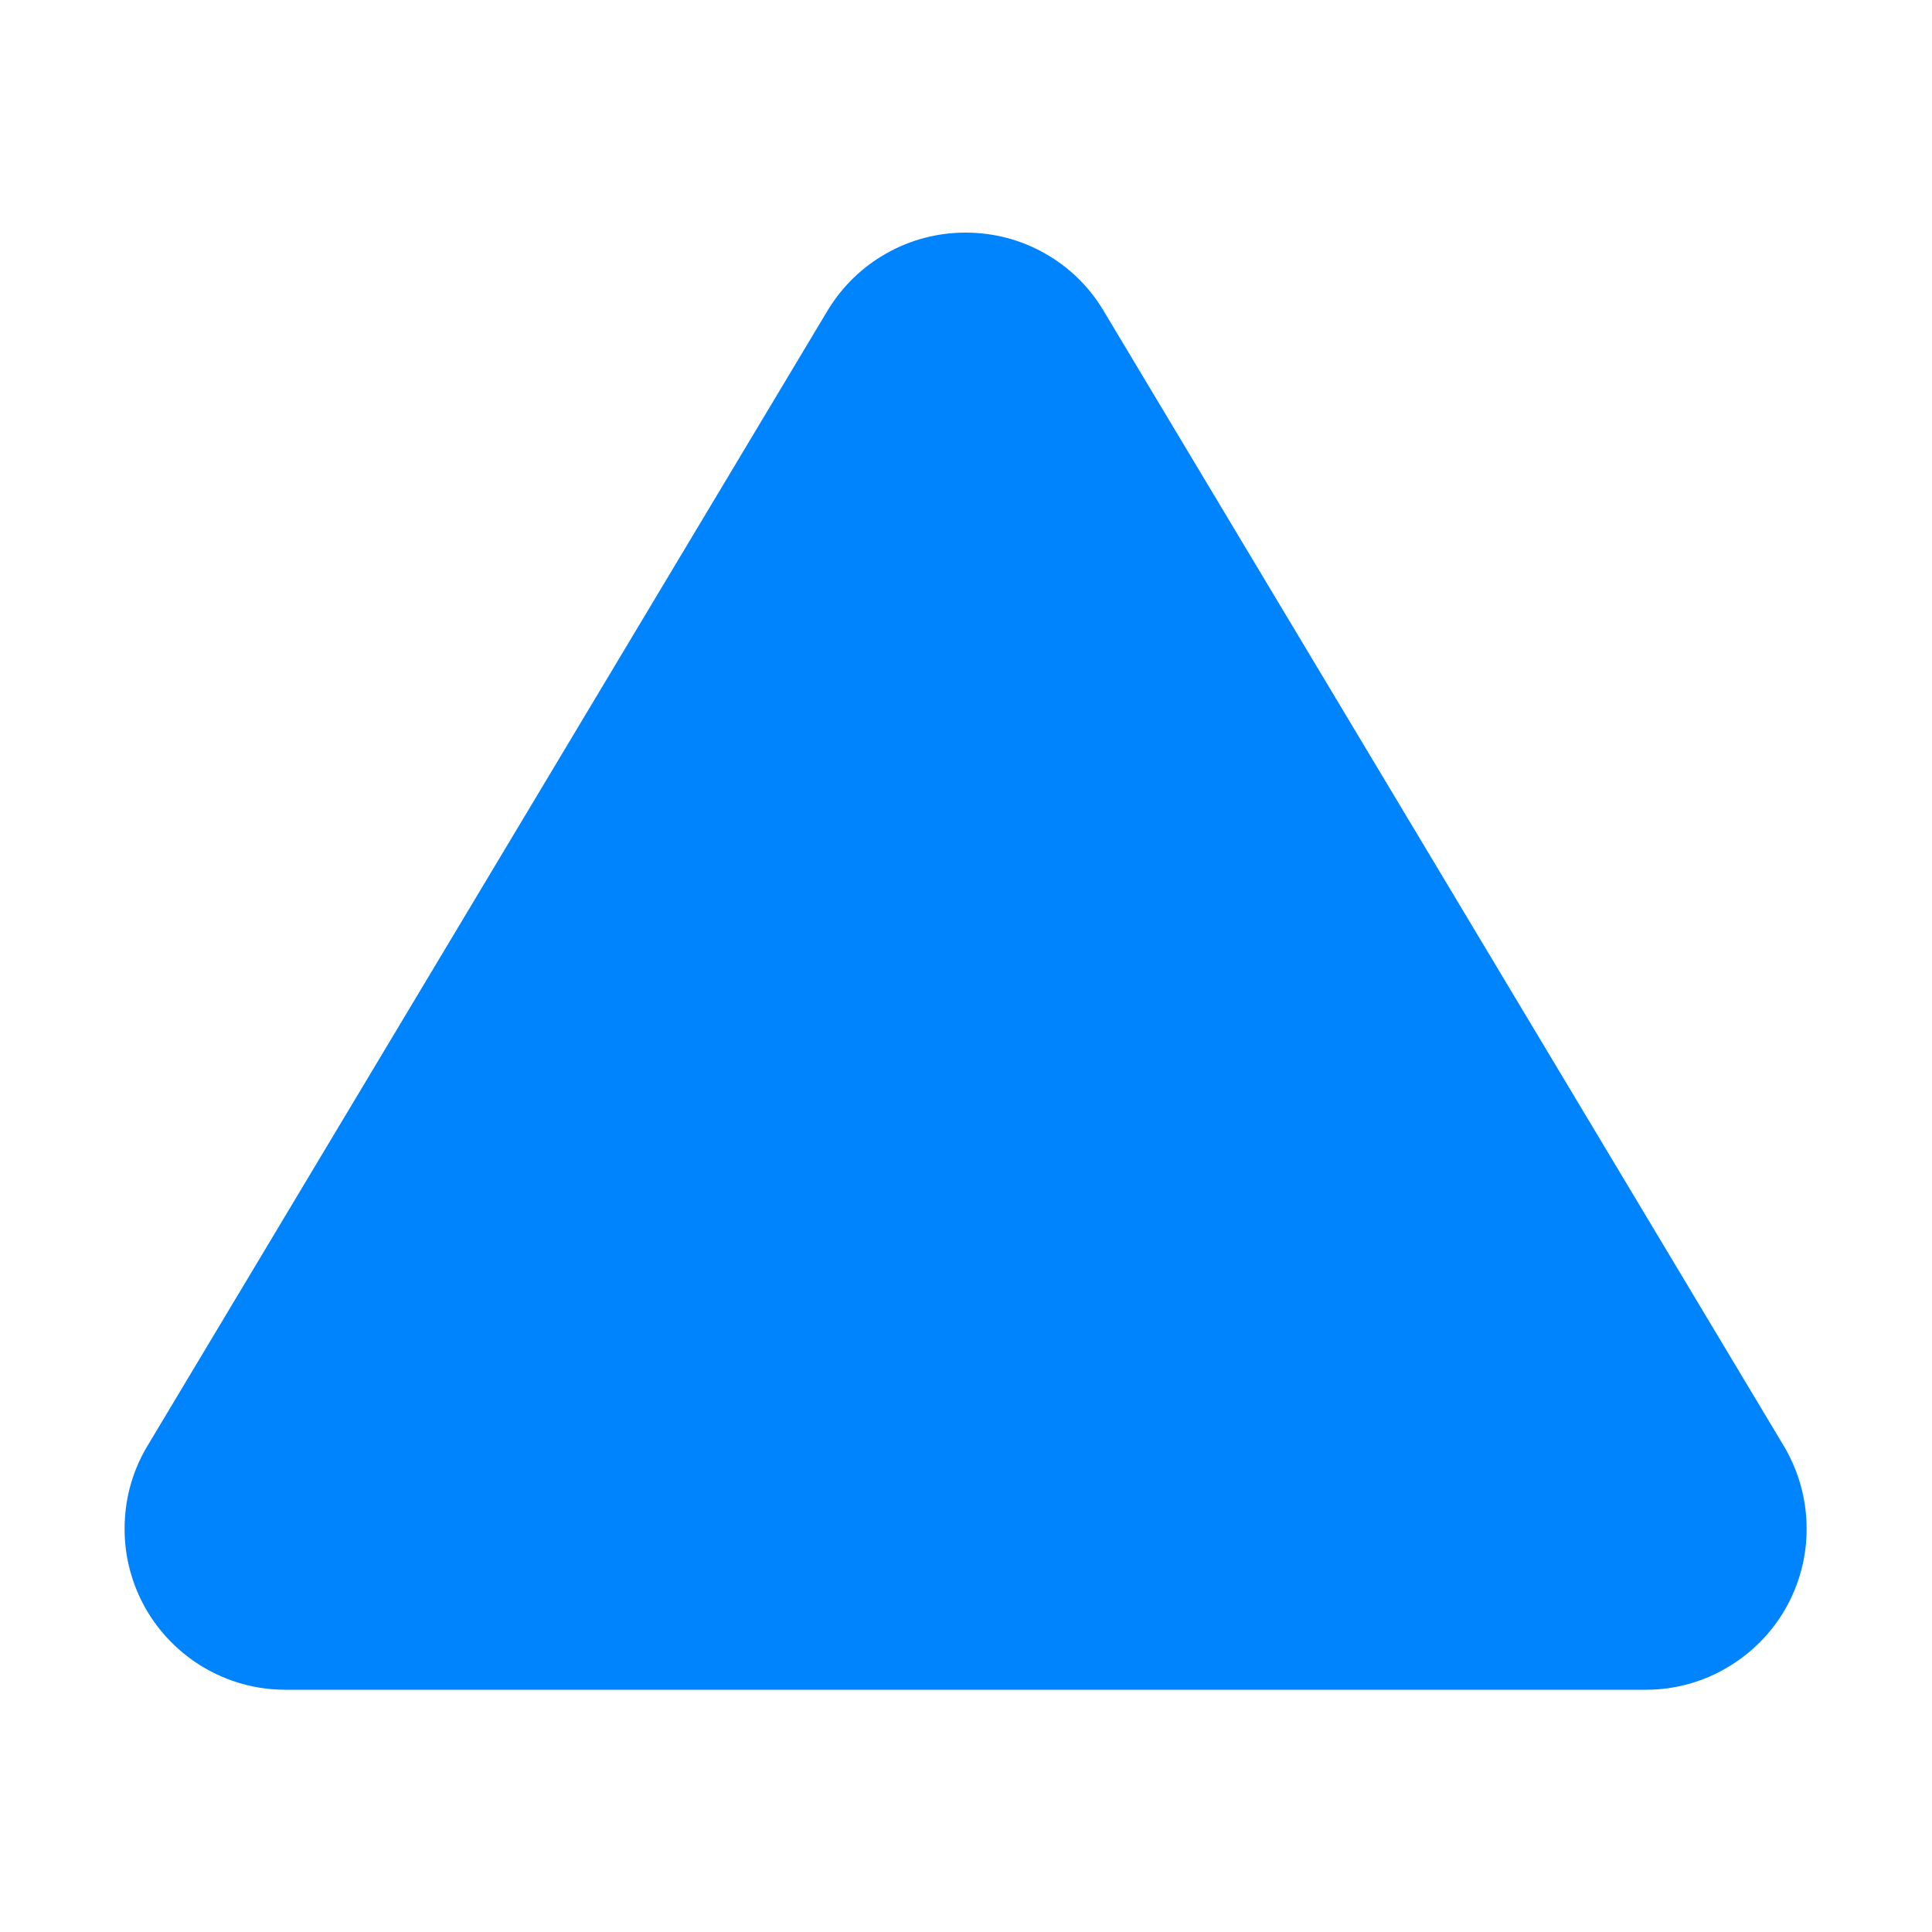
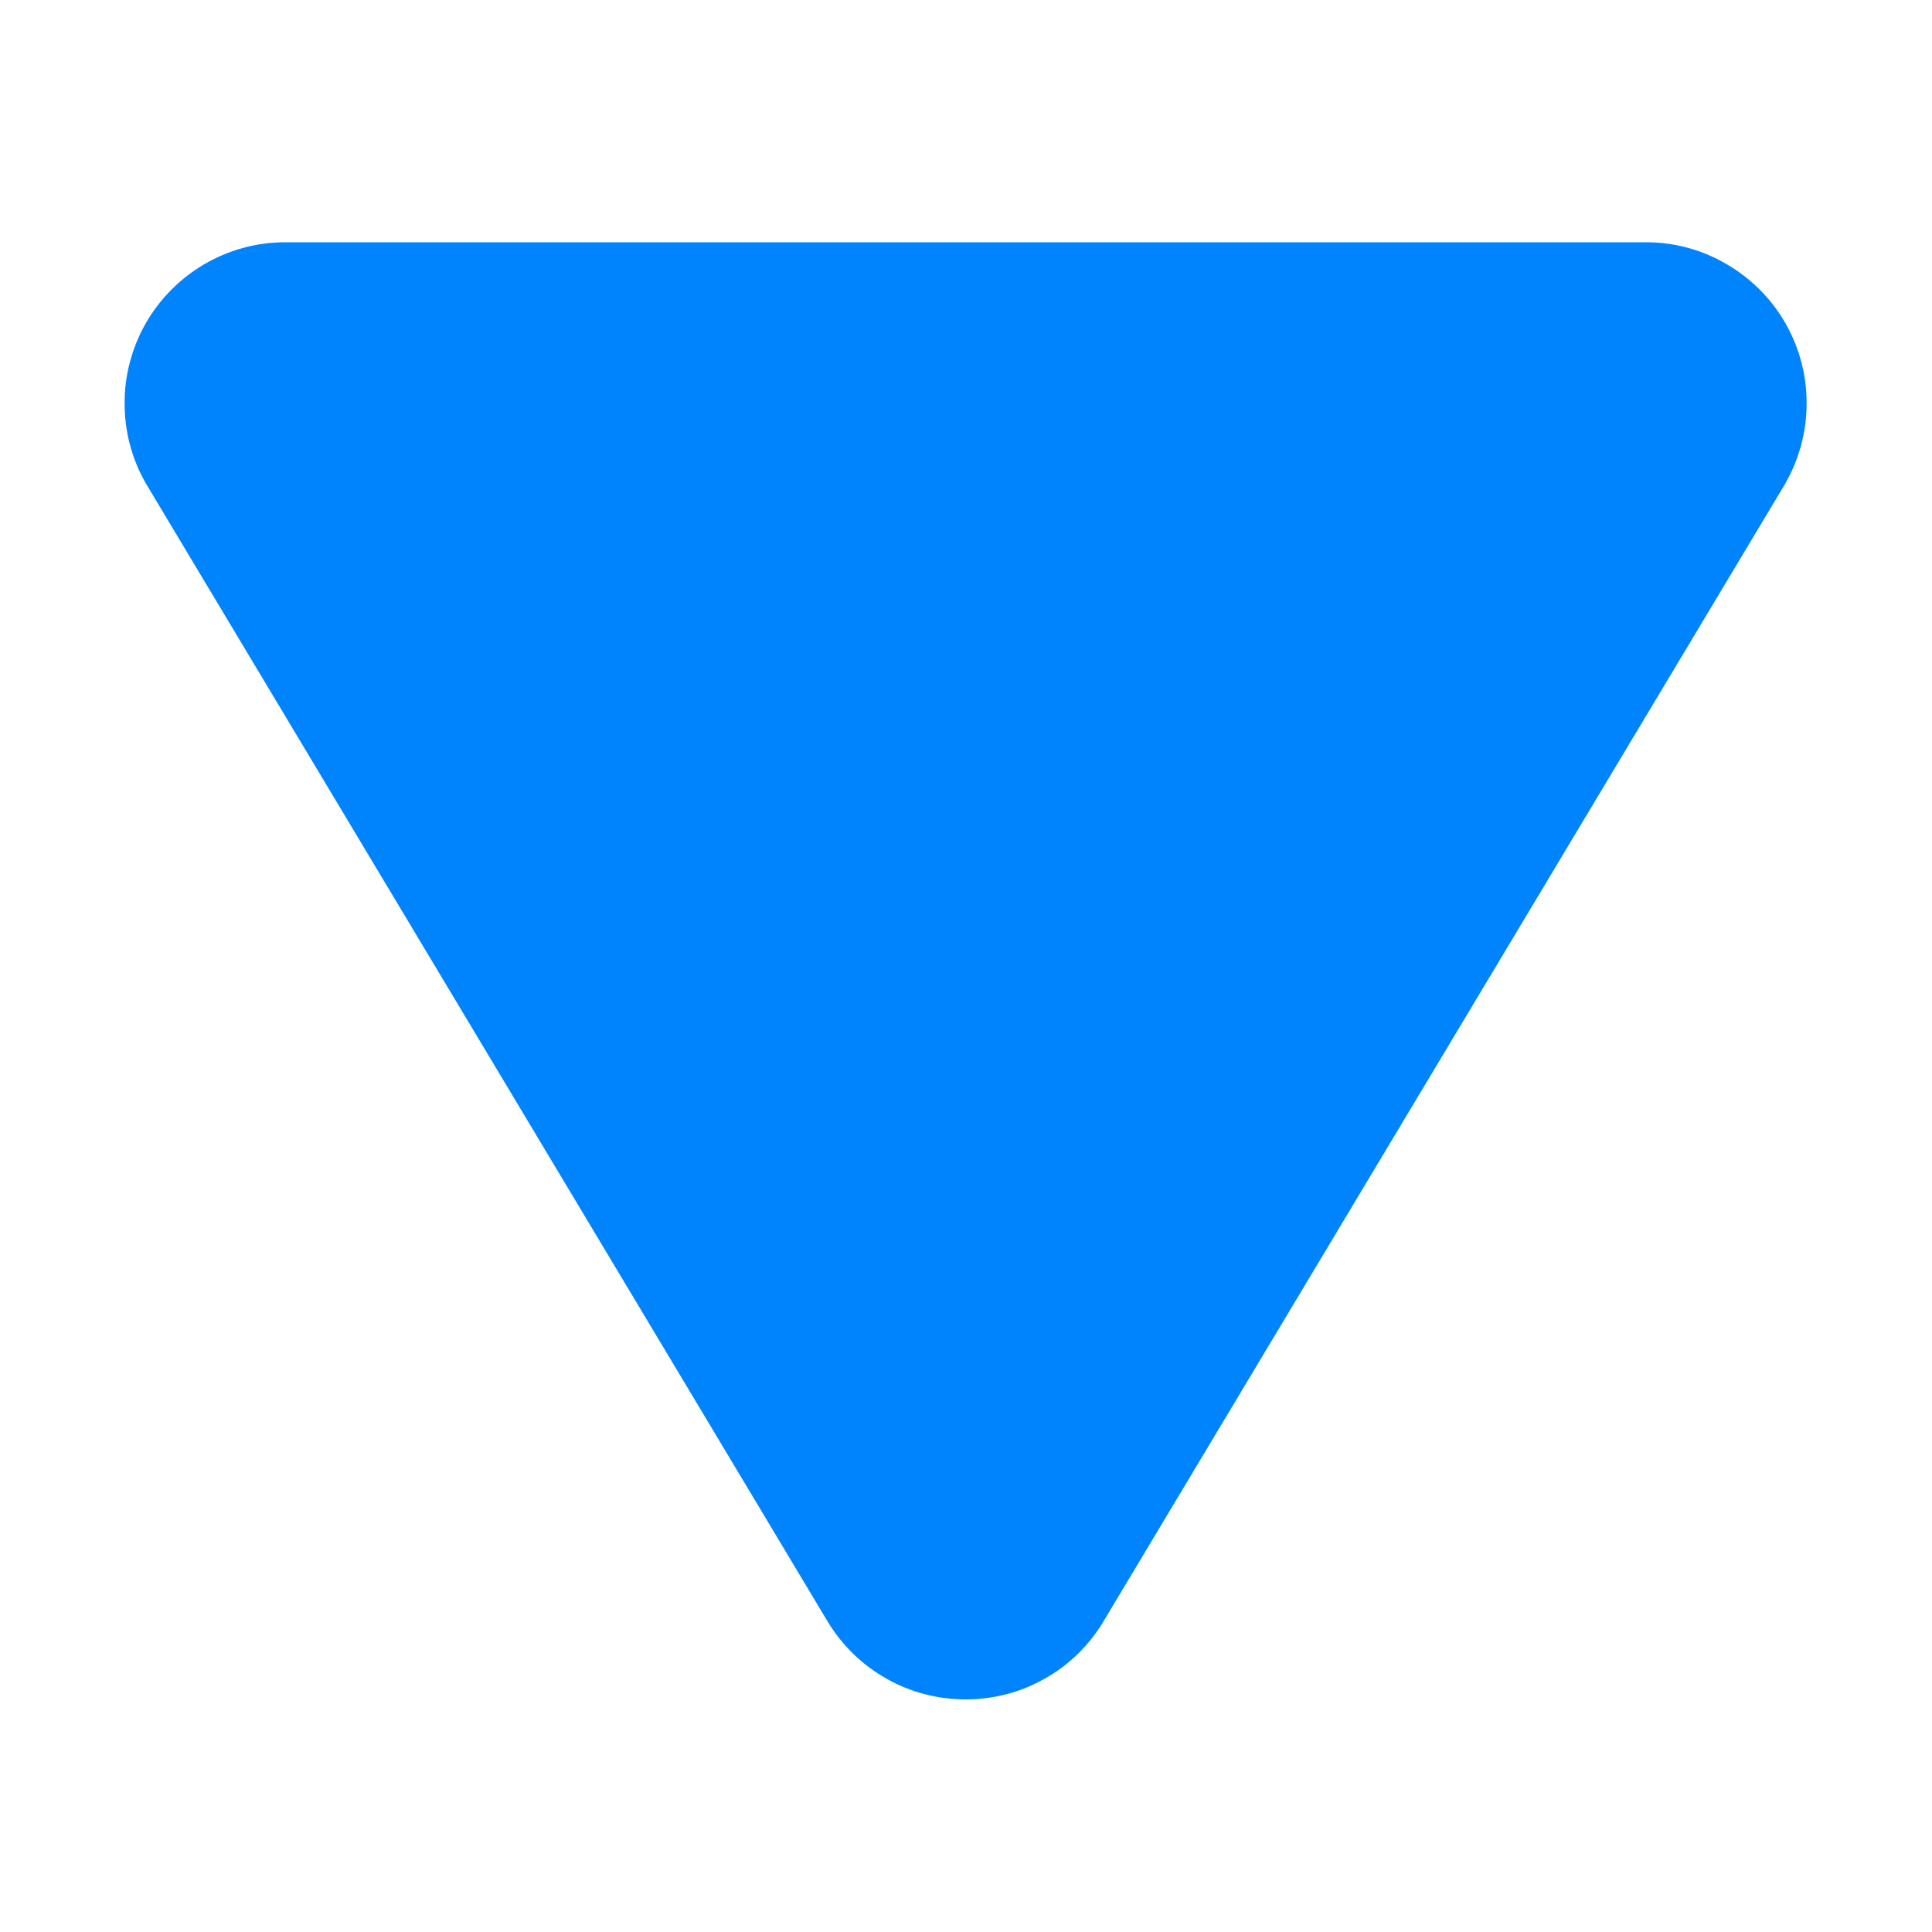
<svg xmlns="http://www.w3.org/2000/svg" preserveAspectRatio="none" overflow="visible" style="display: block;" width="10" height="10" viewBox="0 0 10 10" fill="none">
-   <g id="triangle">
+   <g id="triangle" transform="translate(0 10) scale(1 -1)">
    <path id="Vector" d="M4.285 1.605L0.756 7.496C0.683 7.622 0.645 7.765 0.645 7.911C0.644 8.056 0.682 8.199 0.754 8.326C0.826 8.452 0.93 8.557 1.055 8.631C1.181 8.705 1.323 8.745 1.469 8.746H8.527C8.673 8.745 8.815 8.705 8.94 8.631C9.066 8.557 9.17 8.452 9.242 8.326C9.314 8.199 9.352 8.056 9.351 7.911C9.351 7.765 9.312 7.622 9.24 7.496L5.71 1.605C5.636 1.482 5.532 1.381 5.407 1.311C5.282 1.24 5.141 1.204 4.998 1.204C4.855 1.204 4.714 1.24 4.589 1.311C4.464 1.381 4.36 1.482 4.285 1.605Z" fill="#0084FE" />
  </g>
</svg>
